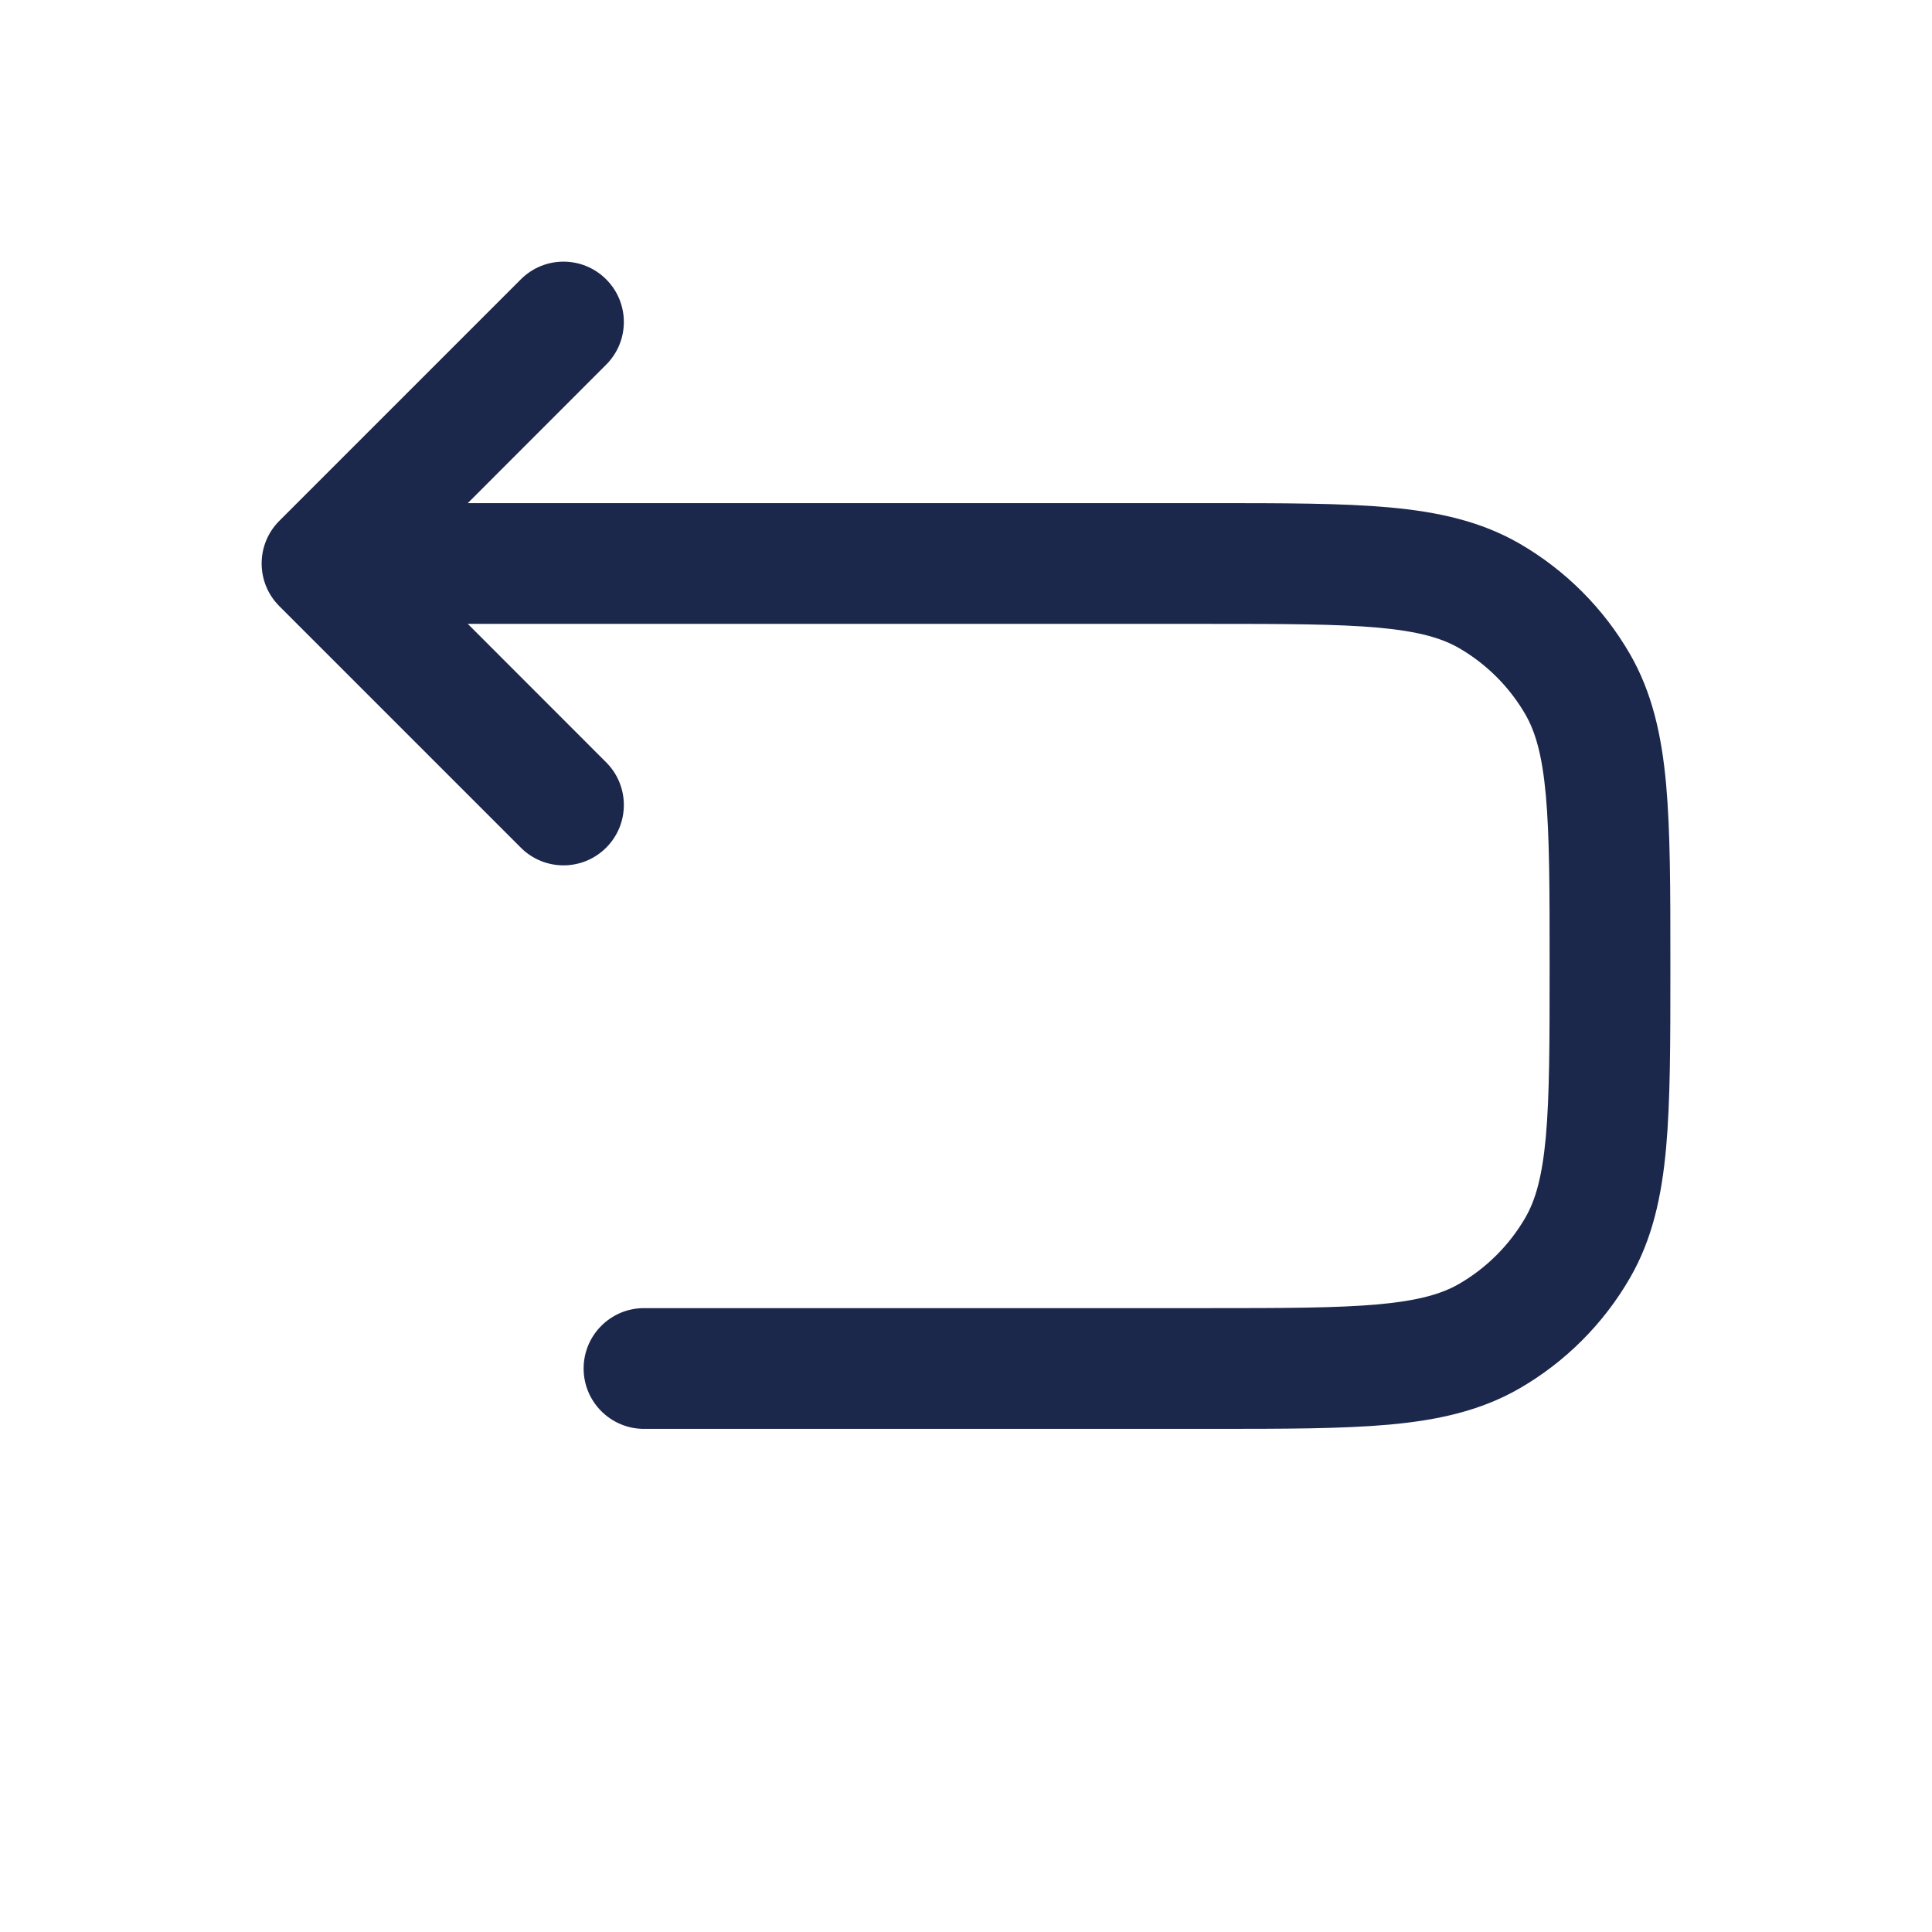
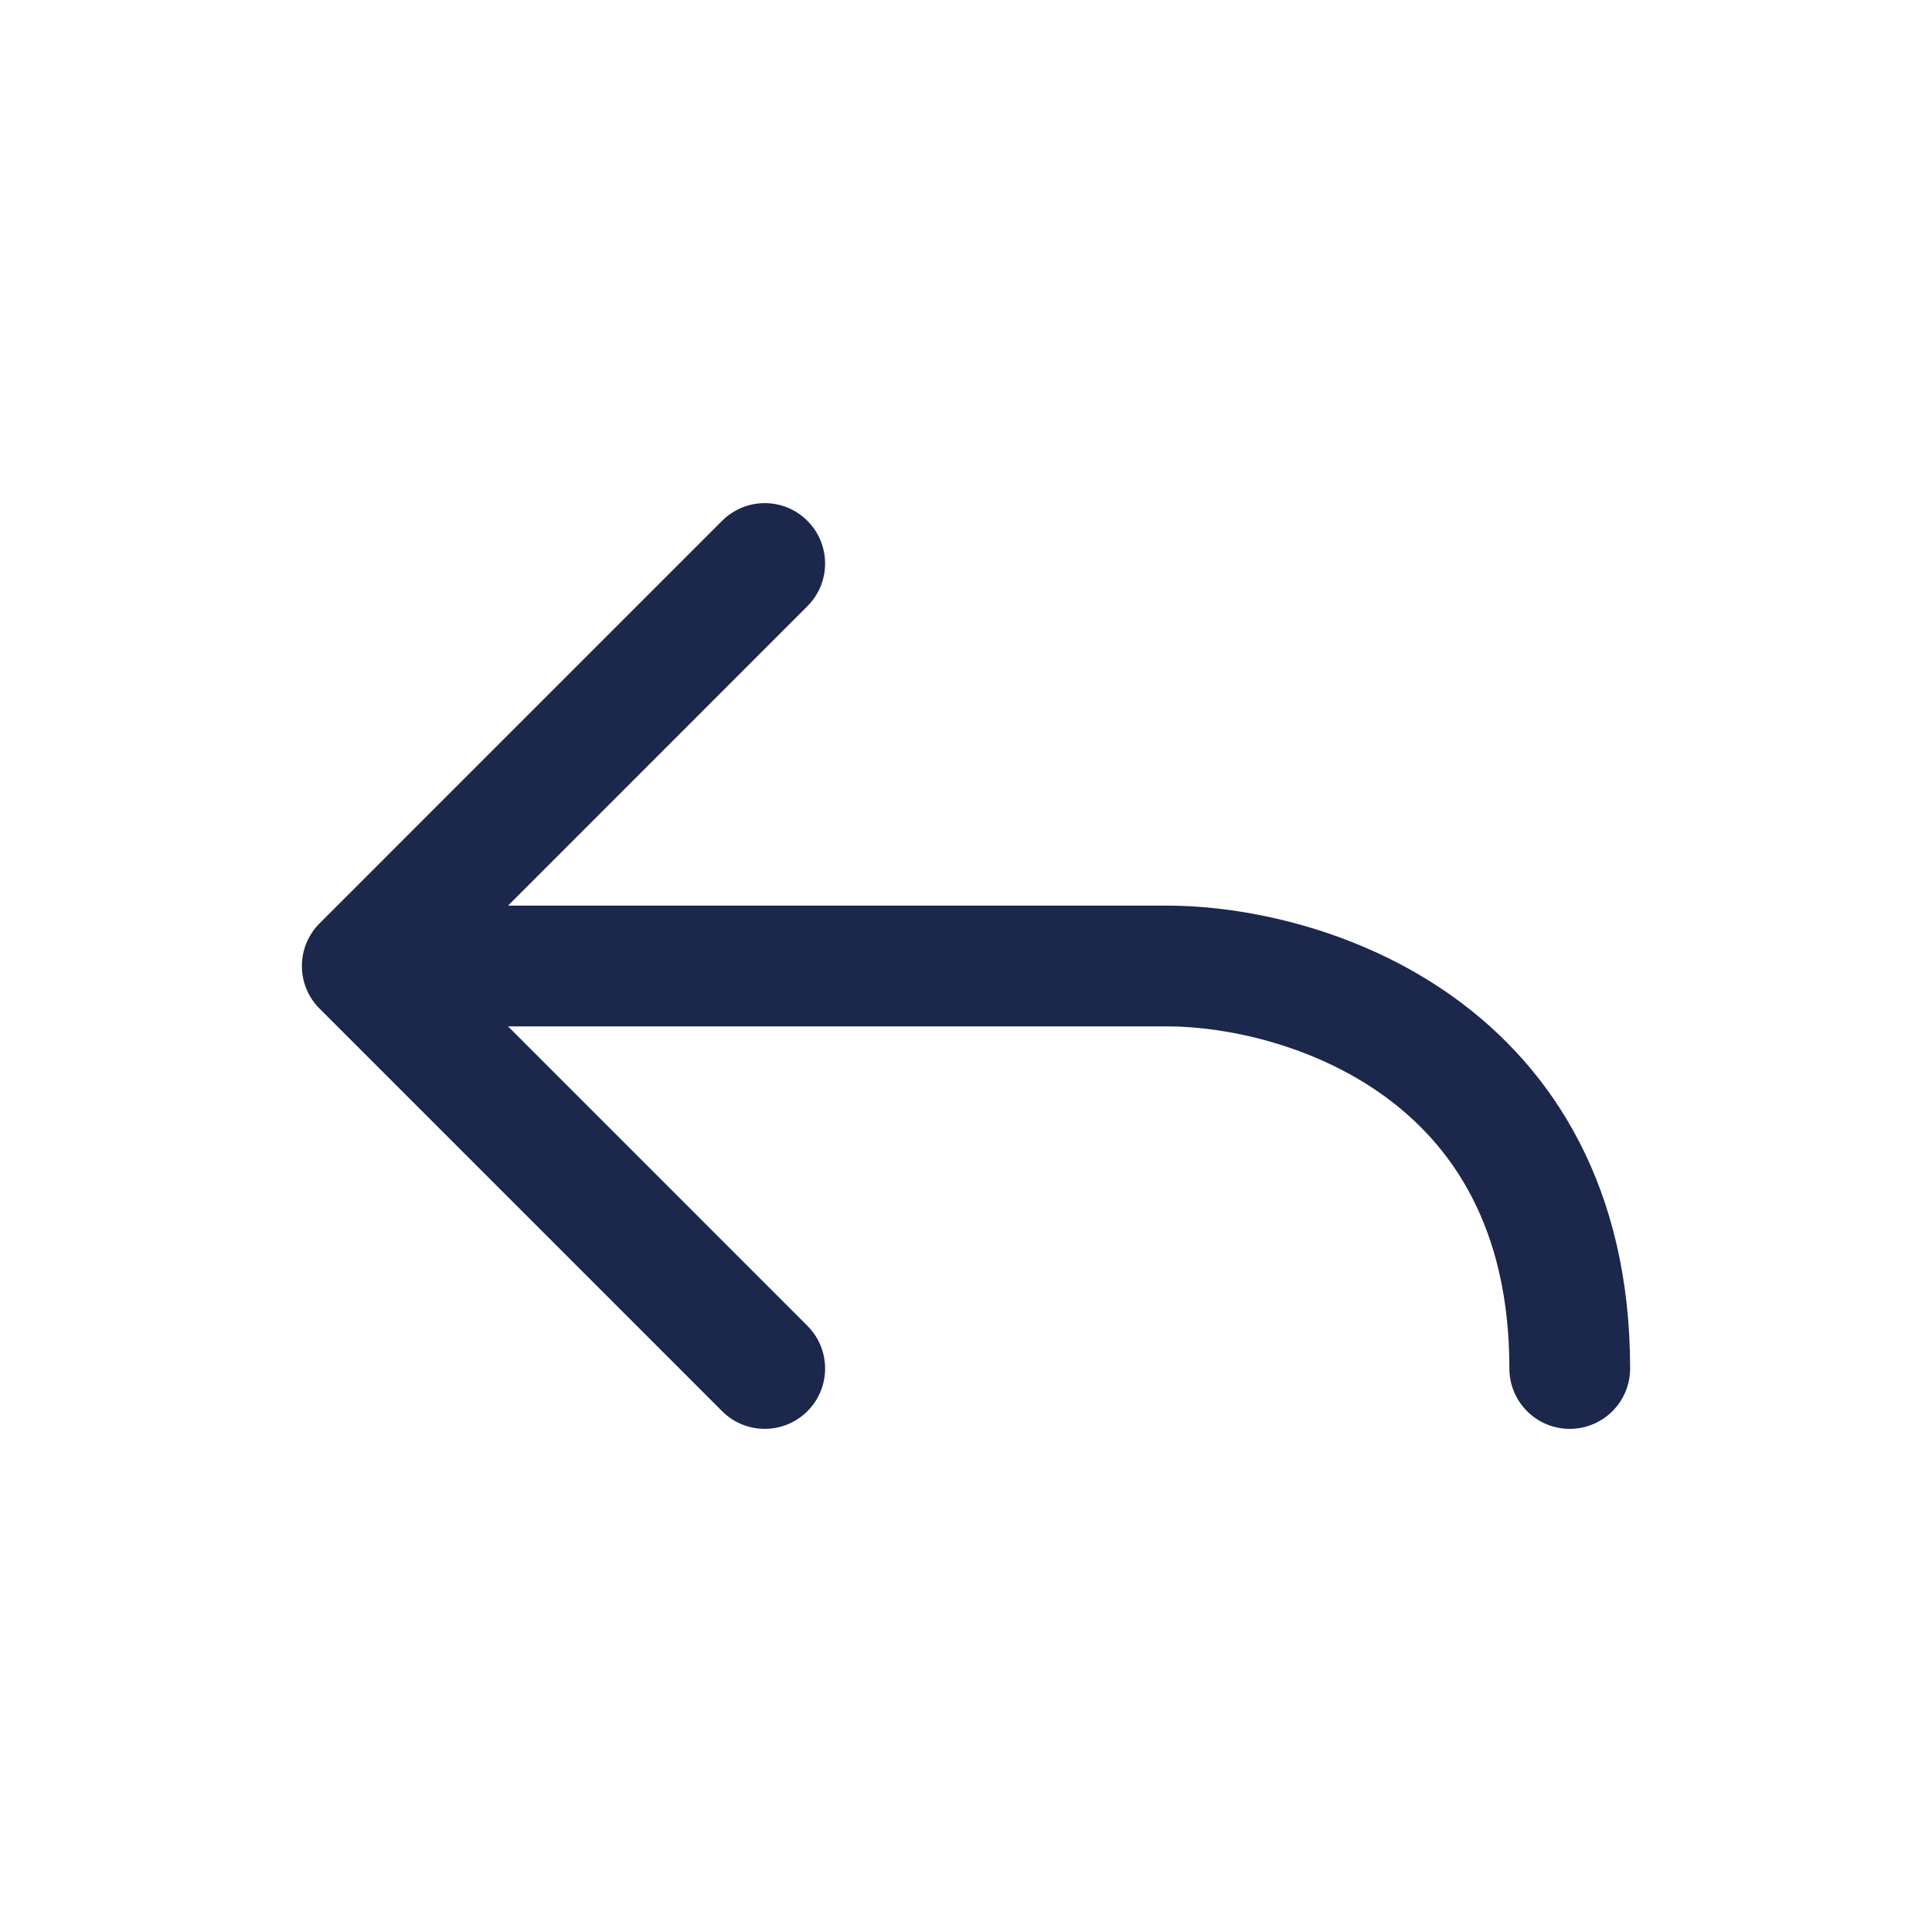
<svg xmlns="http://www.w3.org/2000/svg" width="24" height="24" viewBox="0 0 24 24" fill="none">
-   <path fill-rule="evenodd" clip-rule="evenodd" d="M7.53 3.47C7.823 3.763 7.823 4.237 7.53 4.53L5.811 6.25L15.036 6.25C15.94 6.25 16.669 6.25 17.258 6.303C17.864 6.358 18.394 6.475 18.875 6.752C19.445 7.082 19.919 7.555 20.248 8.125C20.525 8.606 20.642 9.136 20.697 9.742C20.75 10.331 20.75 11.06 20.75 11.964V12.036C20.75 12.94 20.75 13.669 20.697 14.258C20.642 14.864 20.526 15.394 20.248 15.875C19.919 16.445 19.445 16.919 18.875 17.248C18.394 17.525 17.864 17.642 17.258 17.697C16.669 17.75 15.94 17.75 15.036 17.75H8C7.586 17.75 7.25 17.414 7.25 17C7.25 16.586 7.586 16.25 8 16.25H15C15.948 16.25 16.61 16.249 17.122 16.203C17.625 16.157 17.91 16.073 18.125 15.949C18.467 15.751 18.751 15.467 18.949 15.125C19.073 14.91 19.157 14.624 19.203 14.122C19.249 13.61 19.25 12.948 19.25 12C19.25 11.052 19.249 10.39 19.203 9.878C19.157 9.375 19.073 9.09 18.949 8.875C18.751 8.533 18.467 8.249 18.125 8.051C17.91 7.927 17.625 7.843 17.122 7.797C16.61 7.751 15.948 7.75 15 7.75H5.811L7.53 9.47C7.823 9.763 7.823 10.237 7.53 10.53C7.237 10.823 6.763 10.823 6.47 10.53L3.47 7.53C3.177 7.237 3.177 6.763 3.47 6.47L6.47 3.47C6.763 3.177 7.237 3.177 7.53 3.47Z" fill="#1C274C" />
+   <path fill-rule="evenodd" clip-rule="evenodd" d="M10.03 6.47C10.323 6.763 10.323 7.237 10.03 7.53L6.311 11.25L14.5 11.25C15.453 11.25 16.867 11.53 18.063 12.391C19.298 13.28 20.25 14.756 20.25 17C20.25 17.414 19.914 17.75 19.5 17.75C19.086 17.75 18.75 17.414 18.75 17C18.75 15.244 18.035 14.22 17.187 13.609C16.3 12.97 15.213 12.75 14.5 12.75L6.311 12.75L10.03 16.47C10.323 16.763 10.323 17.237 10.03 17.53C9.737 17.823 9.263 17.823 8.97 17.53L3.97 12.53C3.677 12.237 3.677 11.763 3.97 11.47L8.97 6.47C9.263 6.177 9.737 6.177 10.03 6.47Z" fill="#1C274C" />
</svg>
